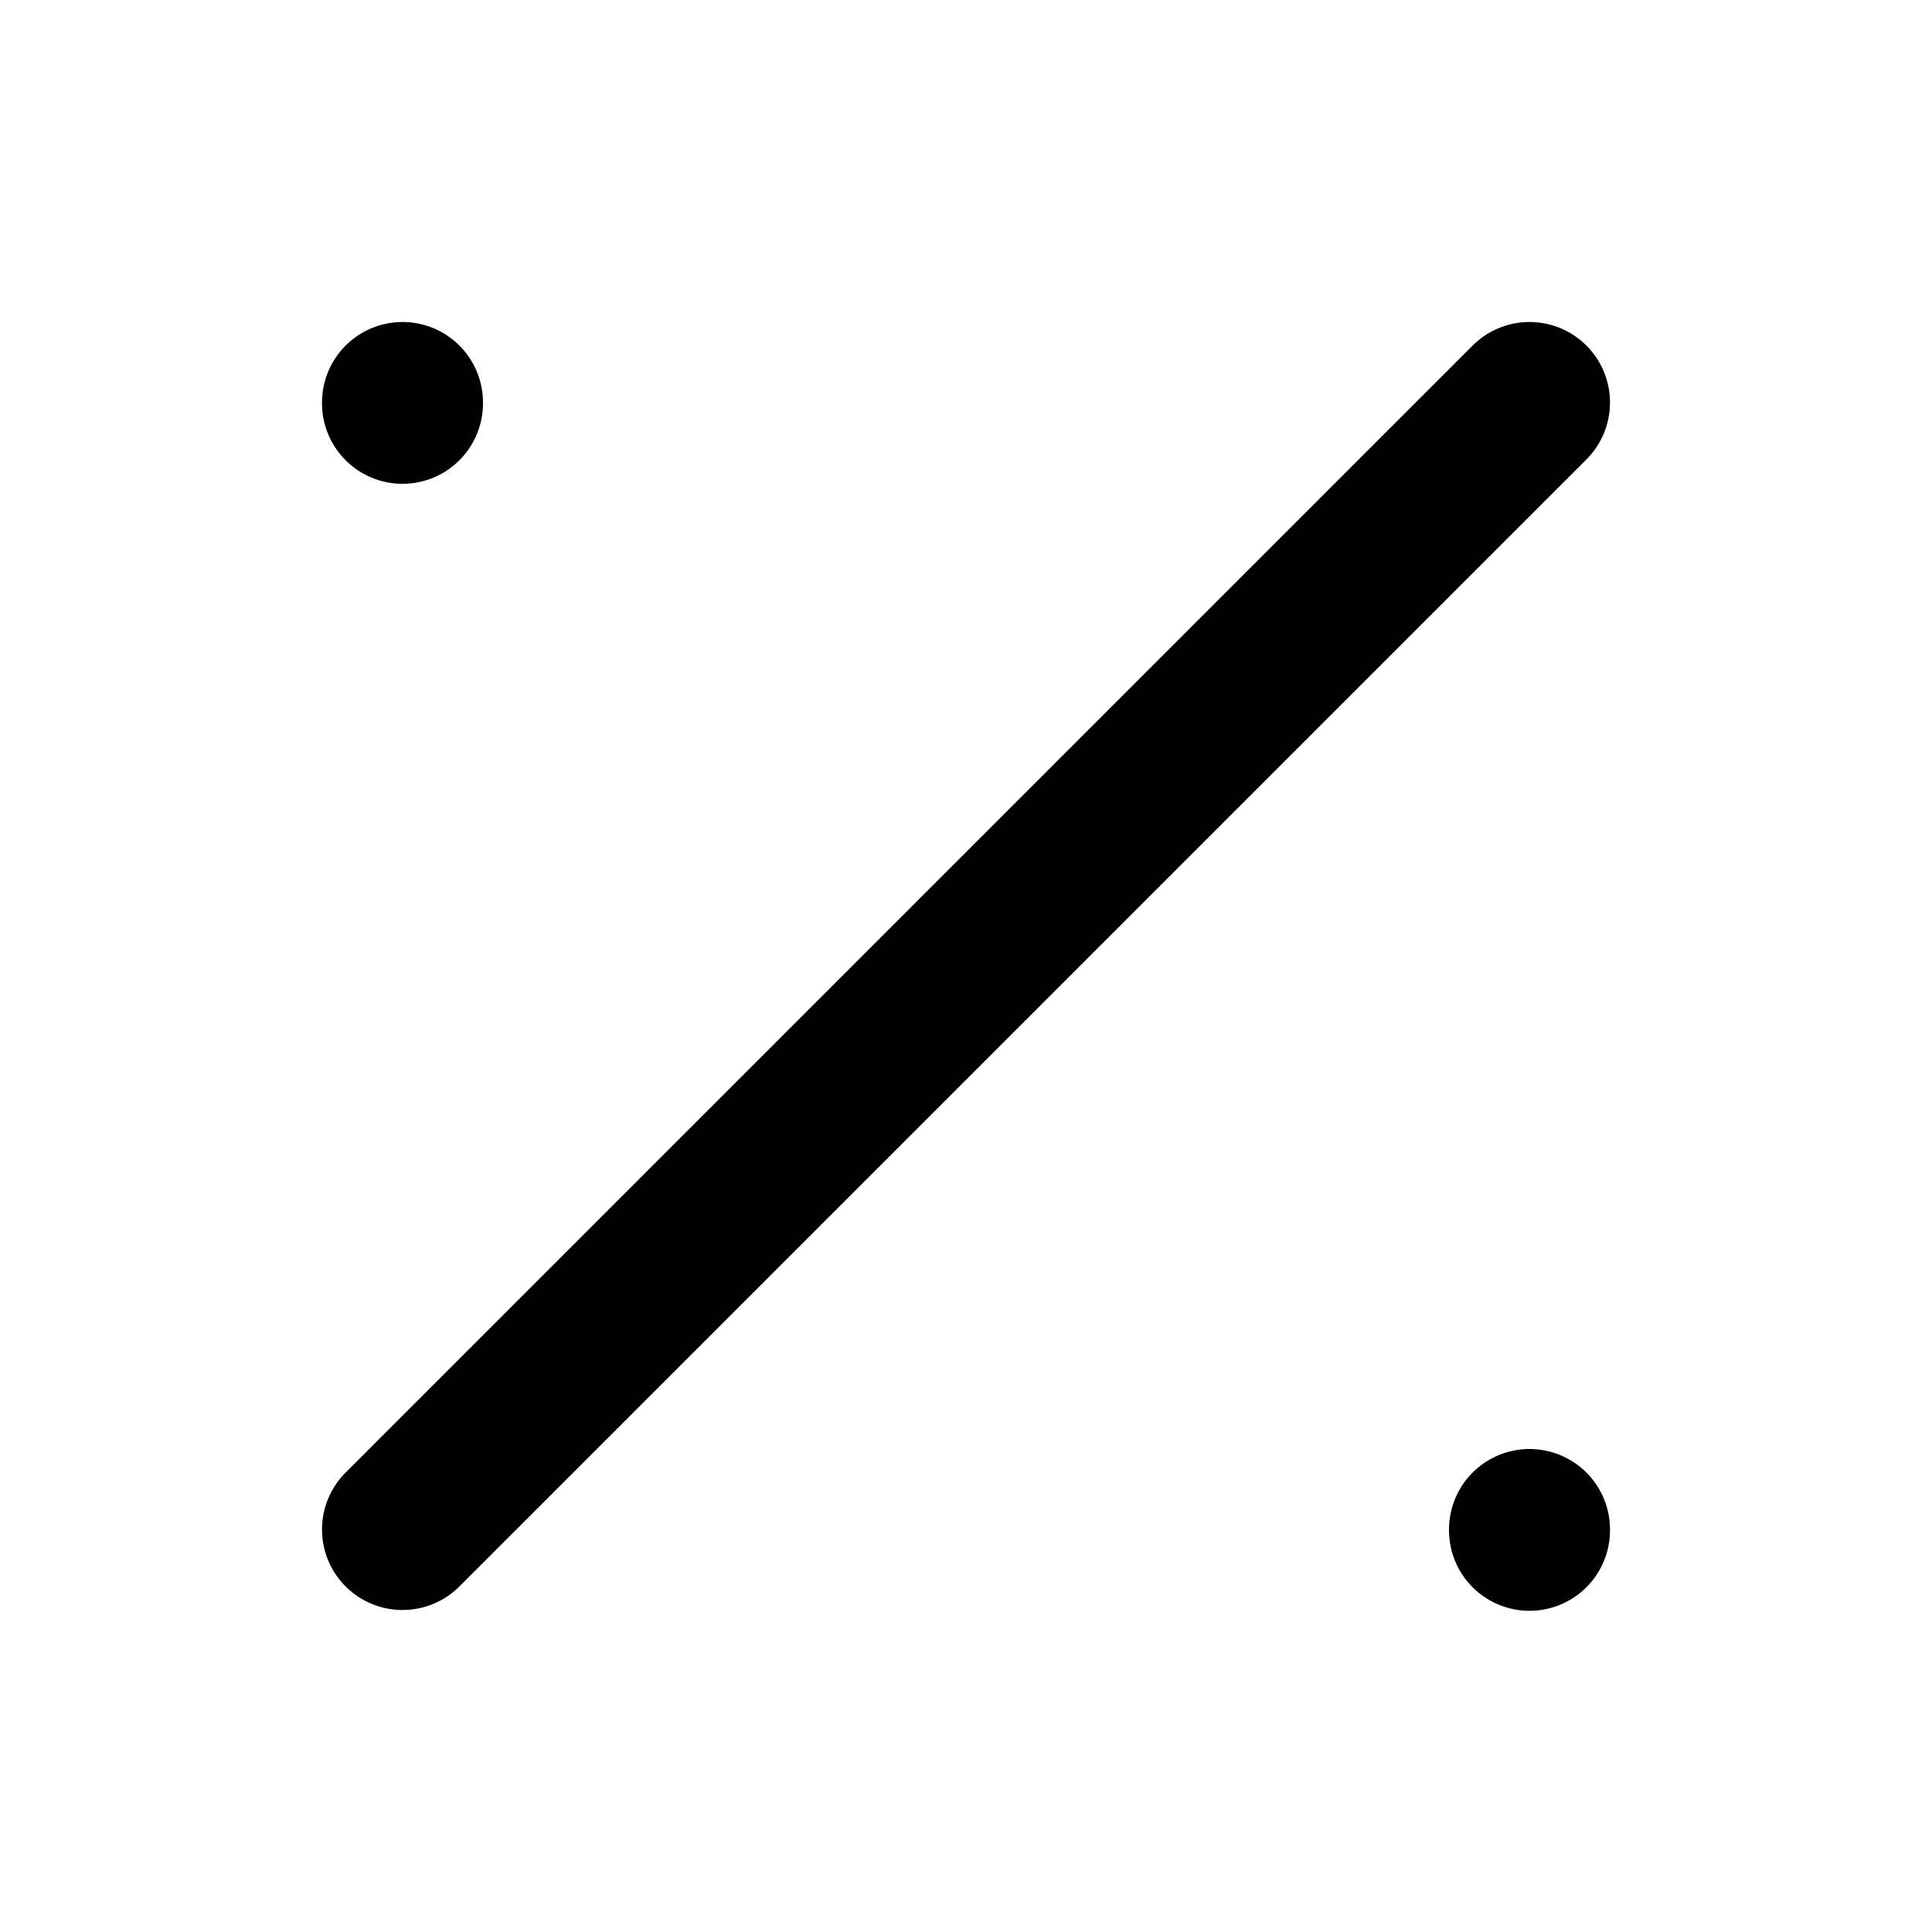
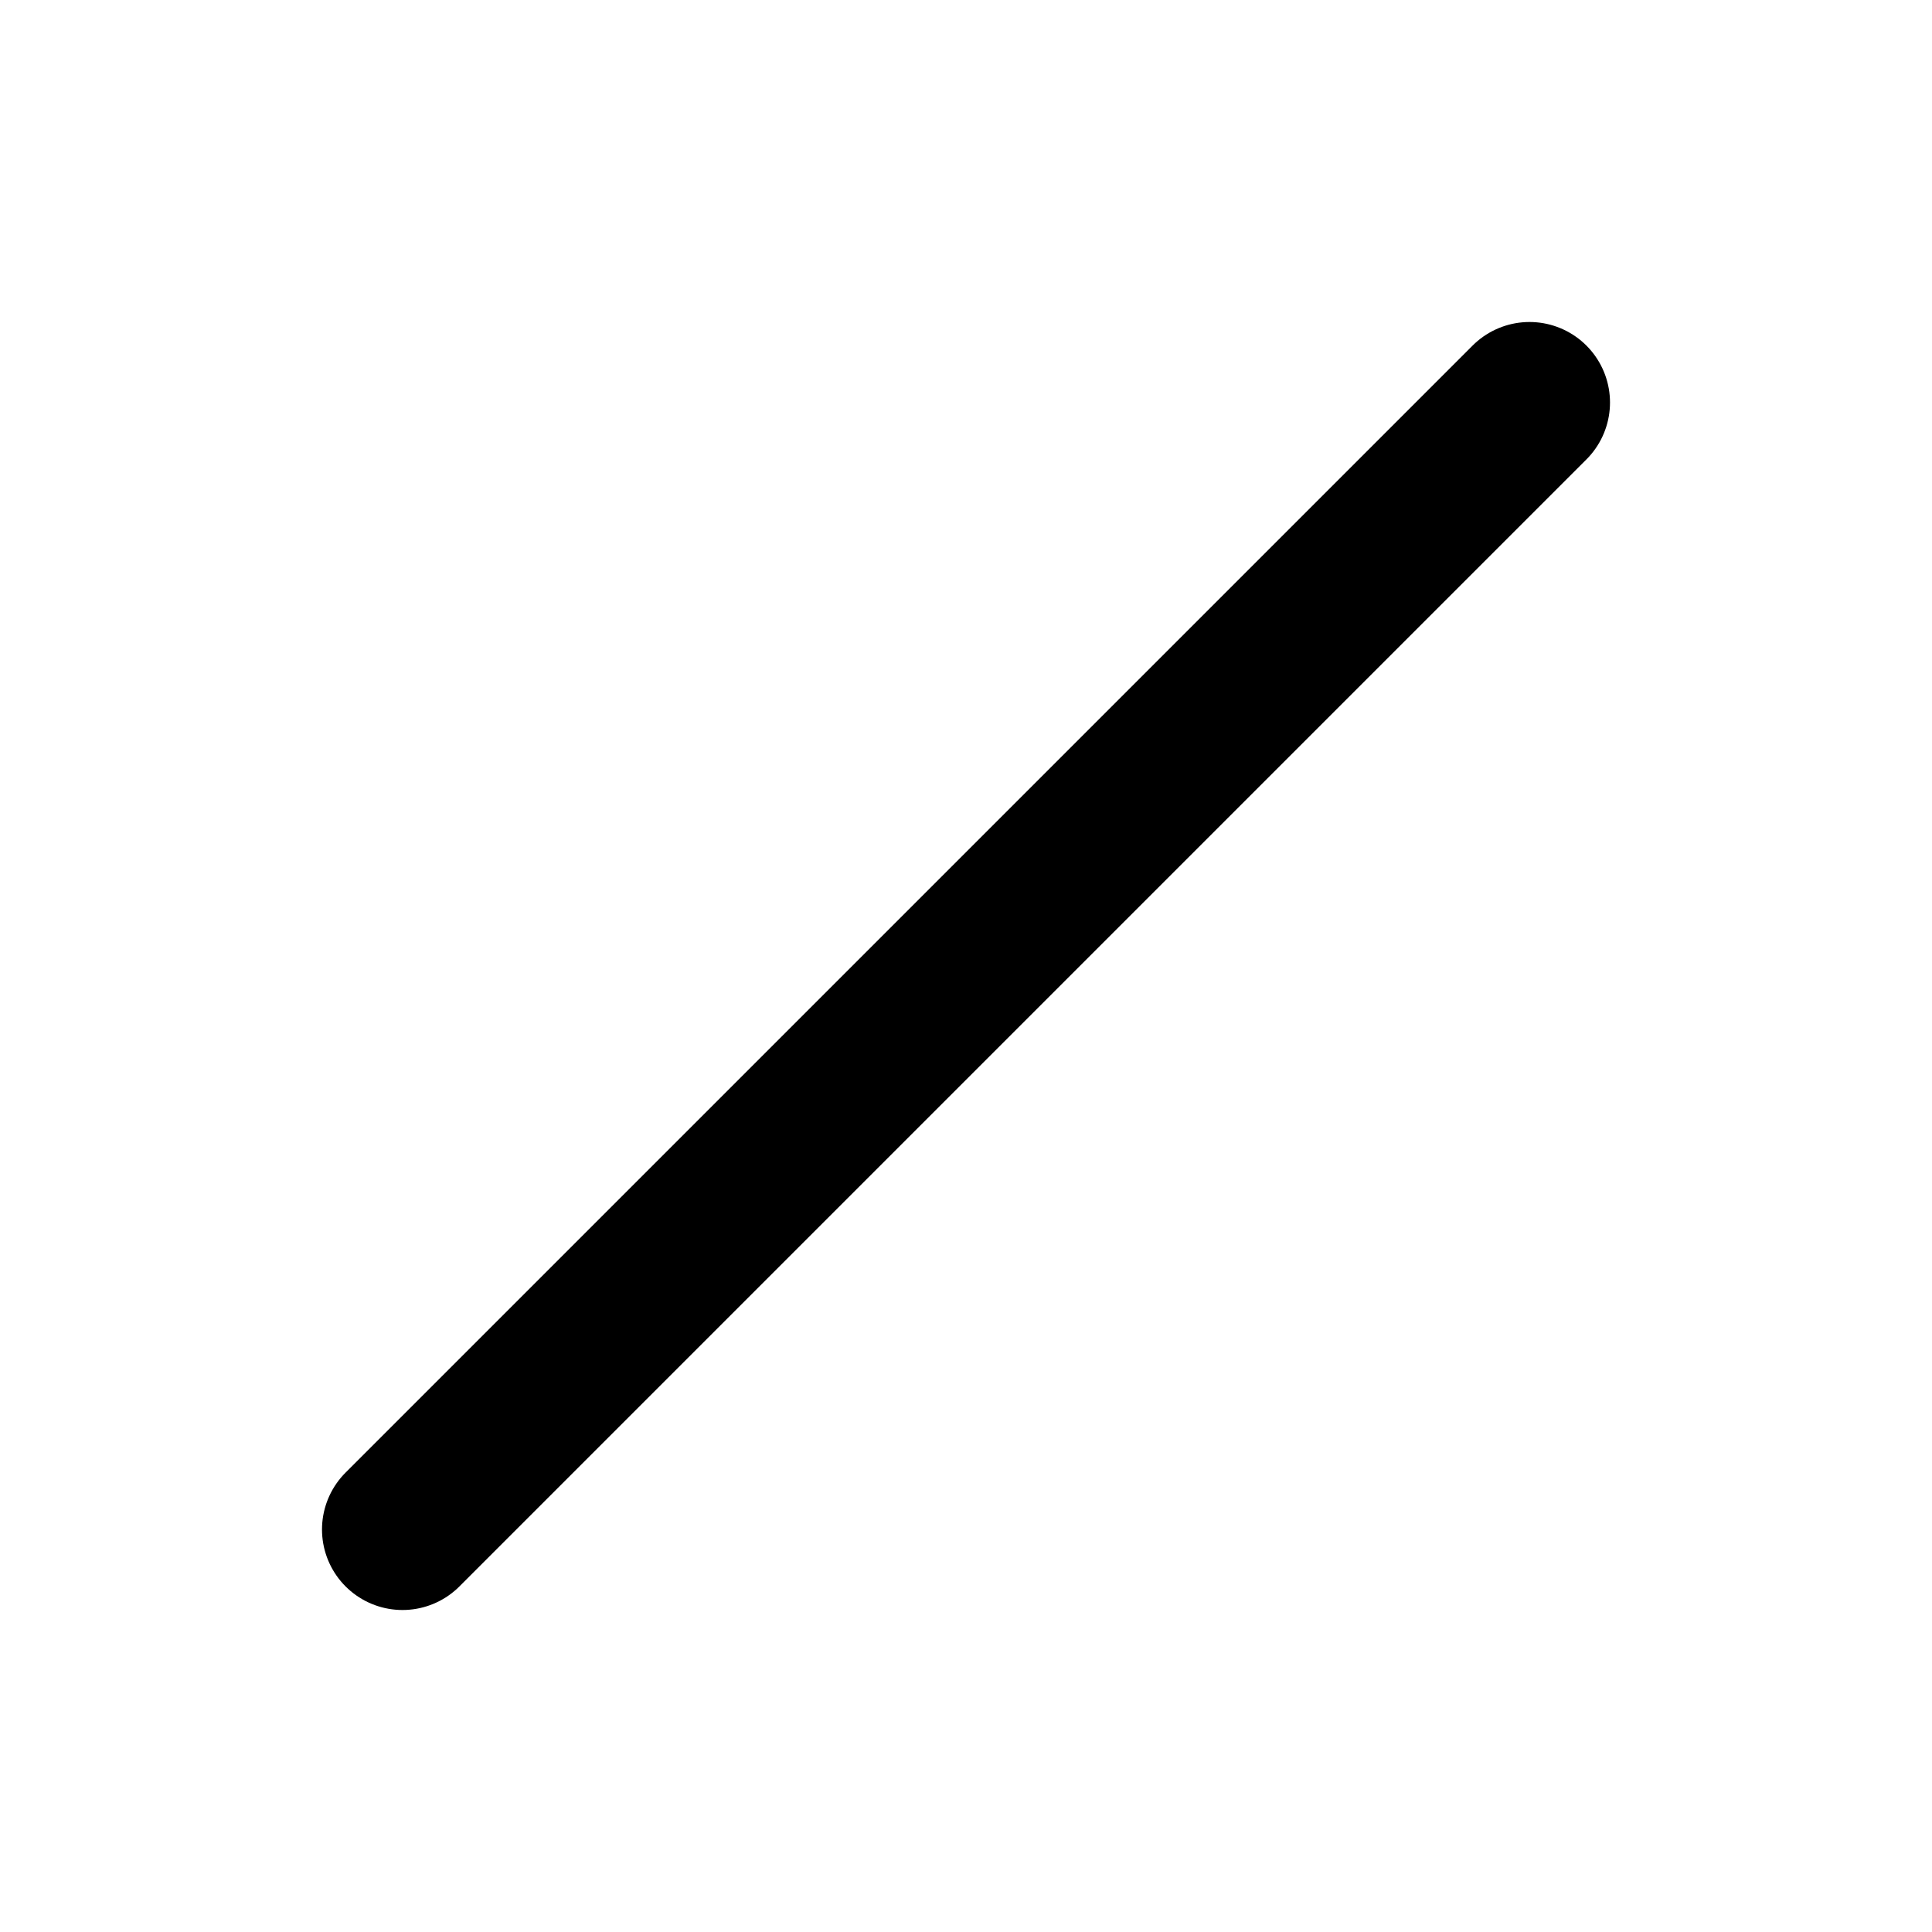
<svg xmlns="http://www.w3.org/2000/svg" width="24" height="24" viewBox="0 0 24 24" fill="none" stroke="currentColor" stroke-width="2" stroke-linecap="round" stroke-linejoin="round">
  <path d="M5 19 19 5" />
-   <path d="M5 5v.01" />
-   <path d="M19 19v.01" />
</svg>
